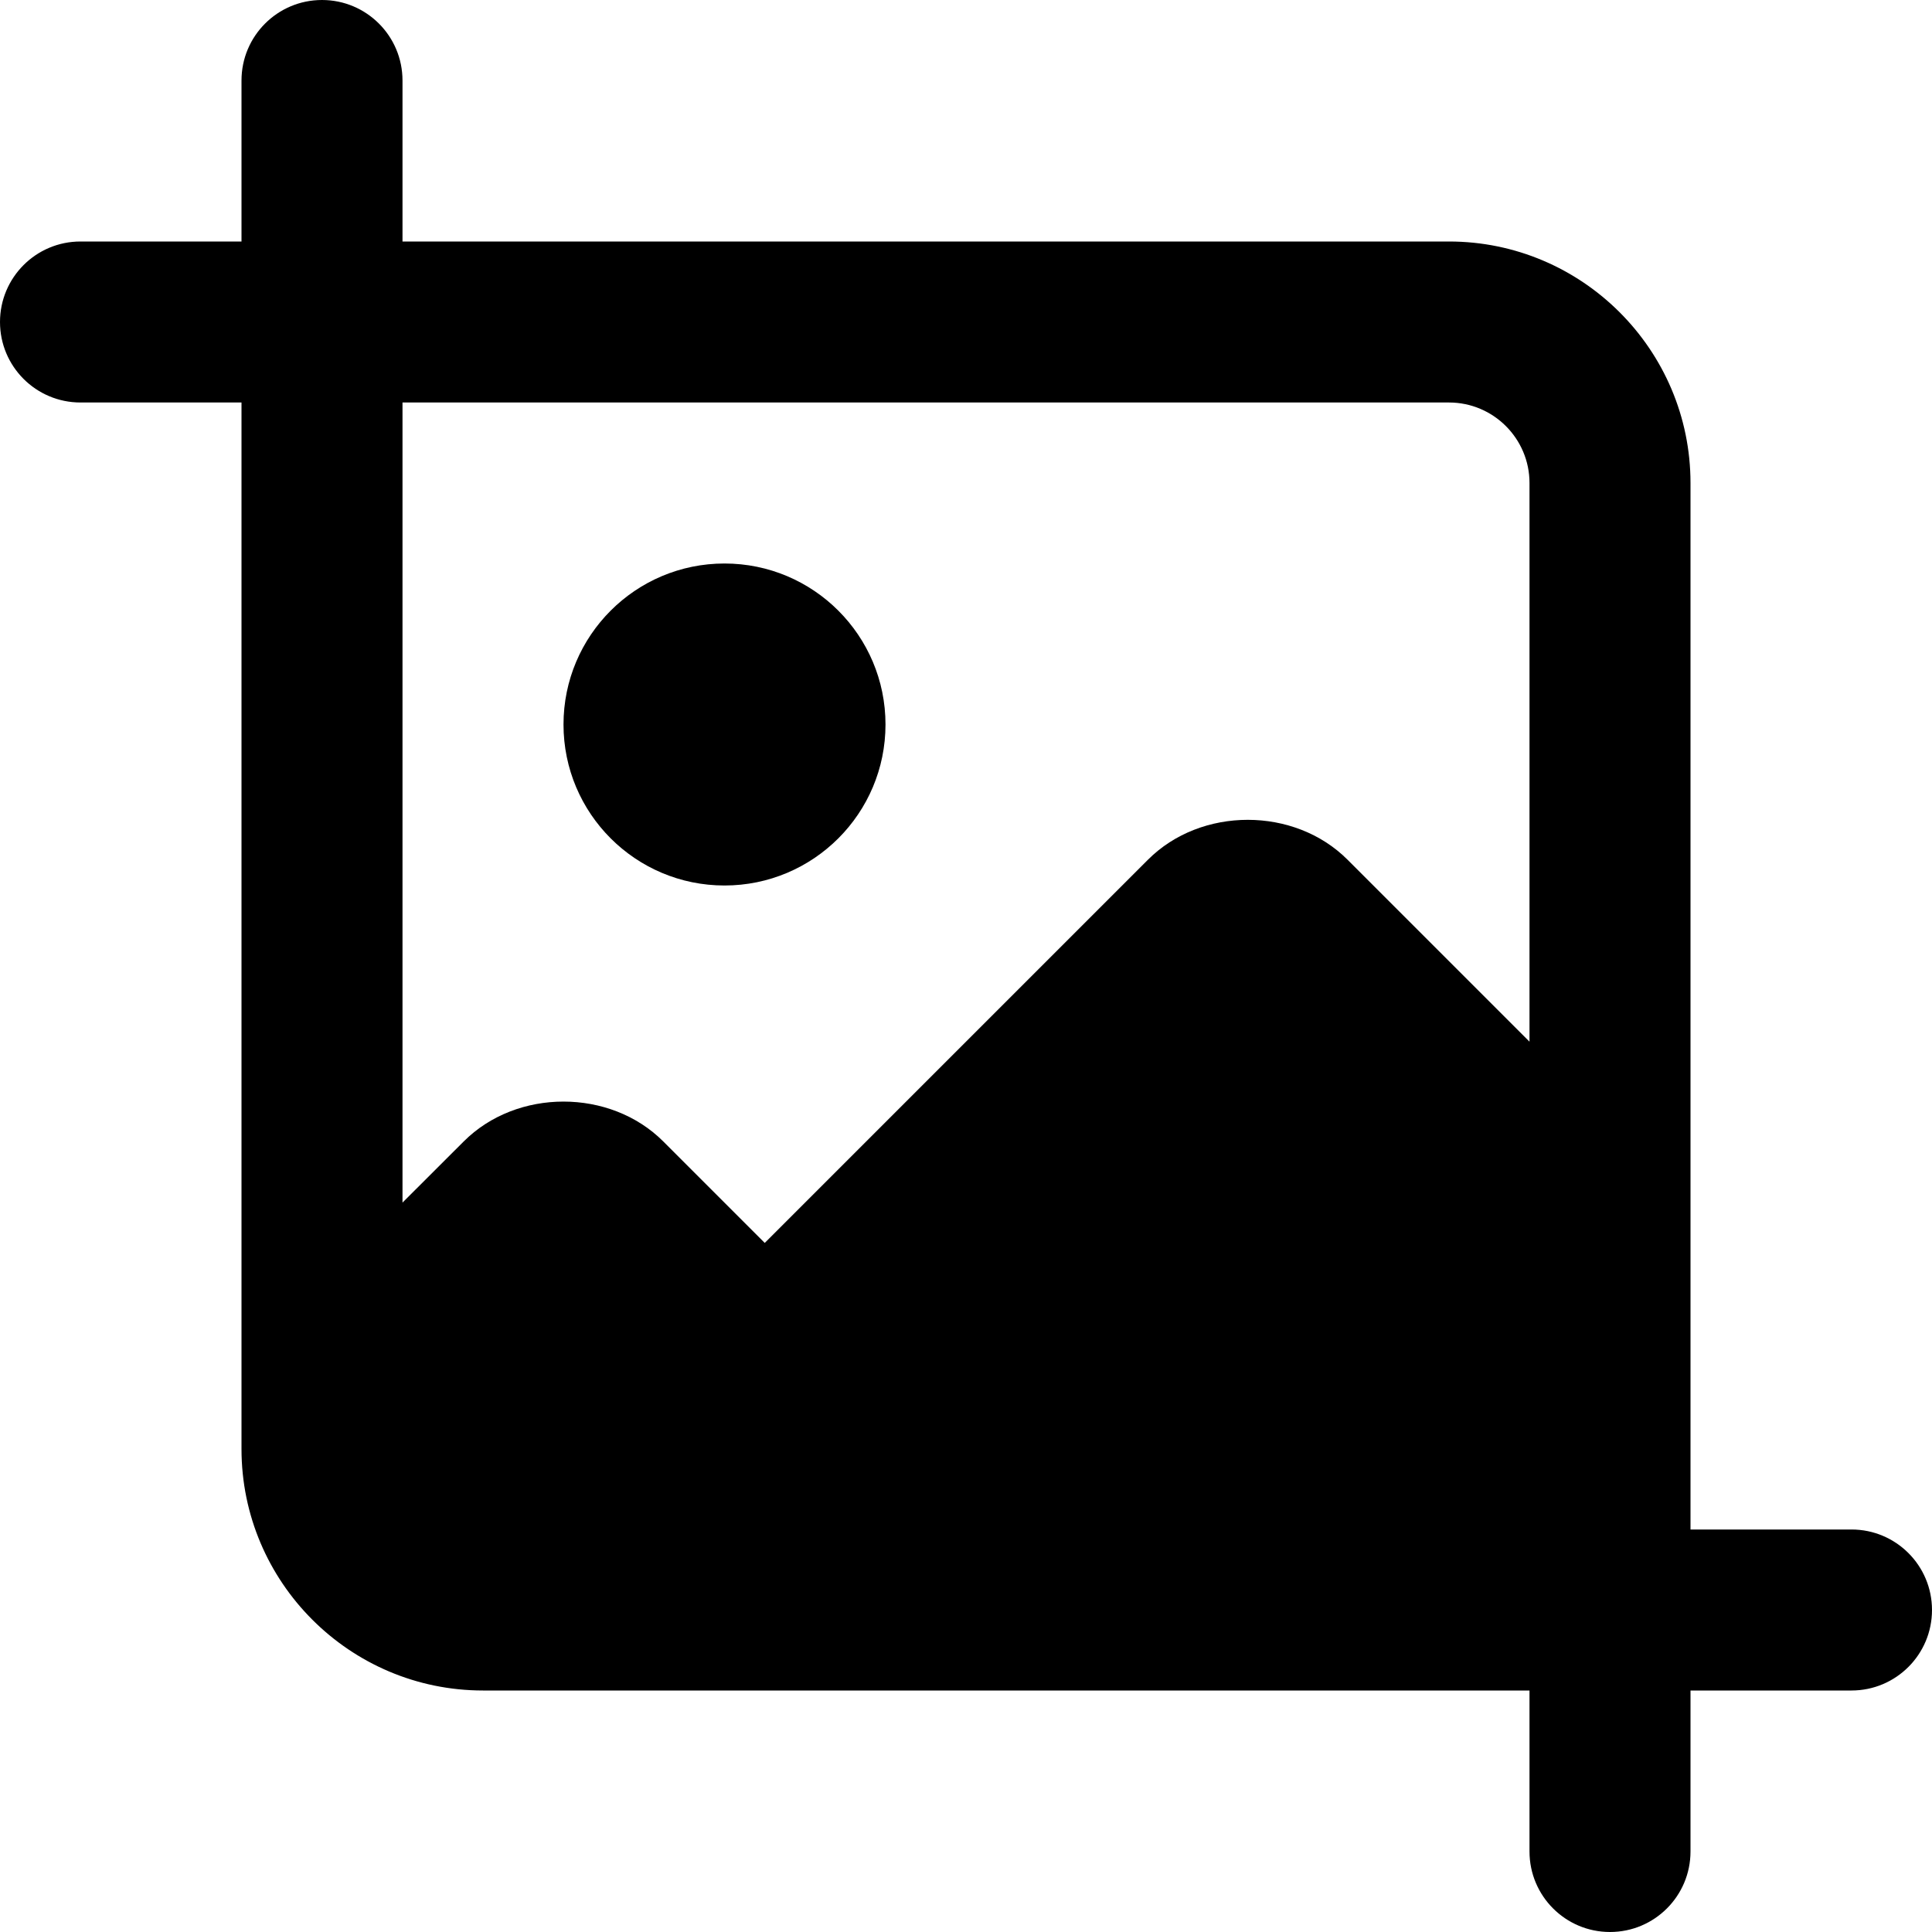
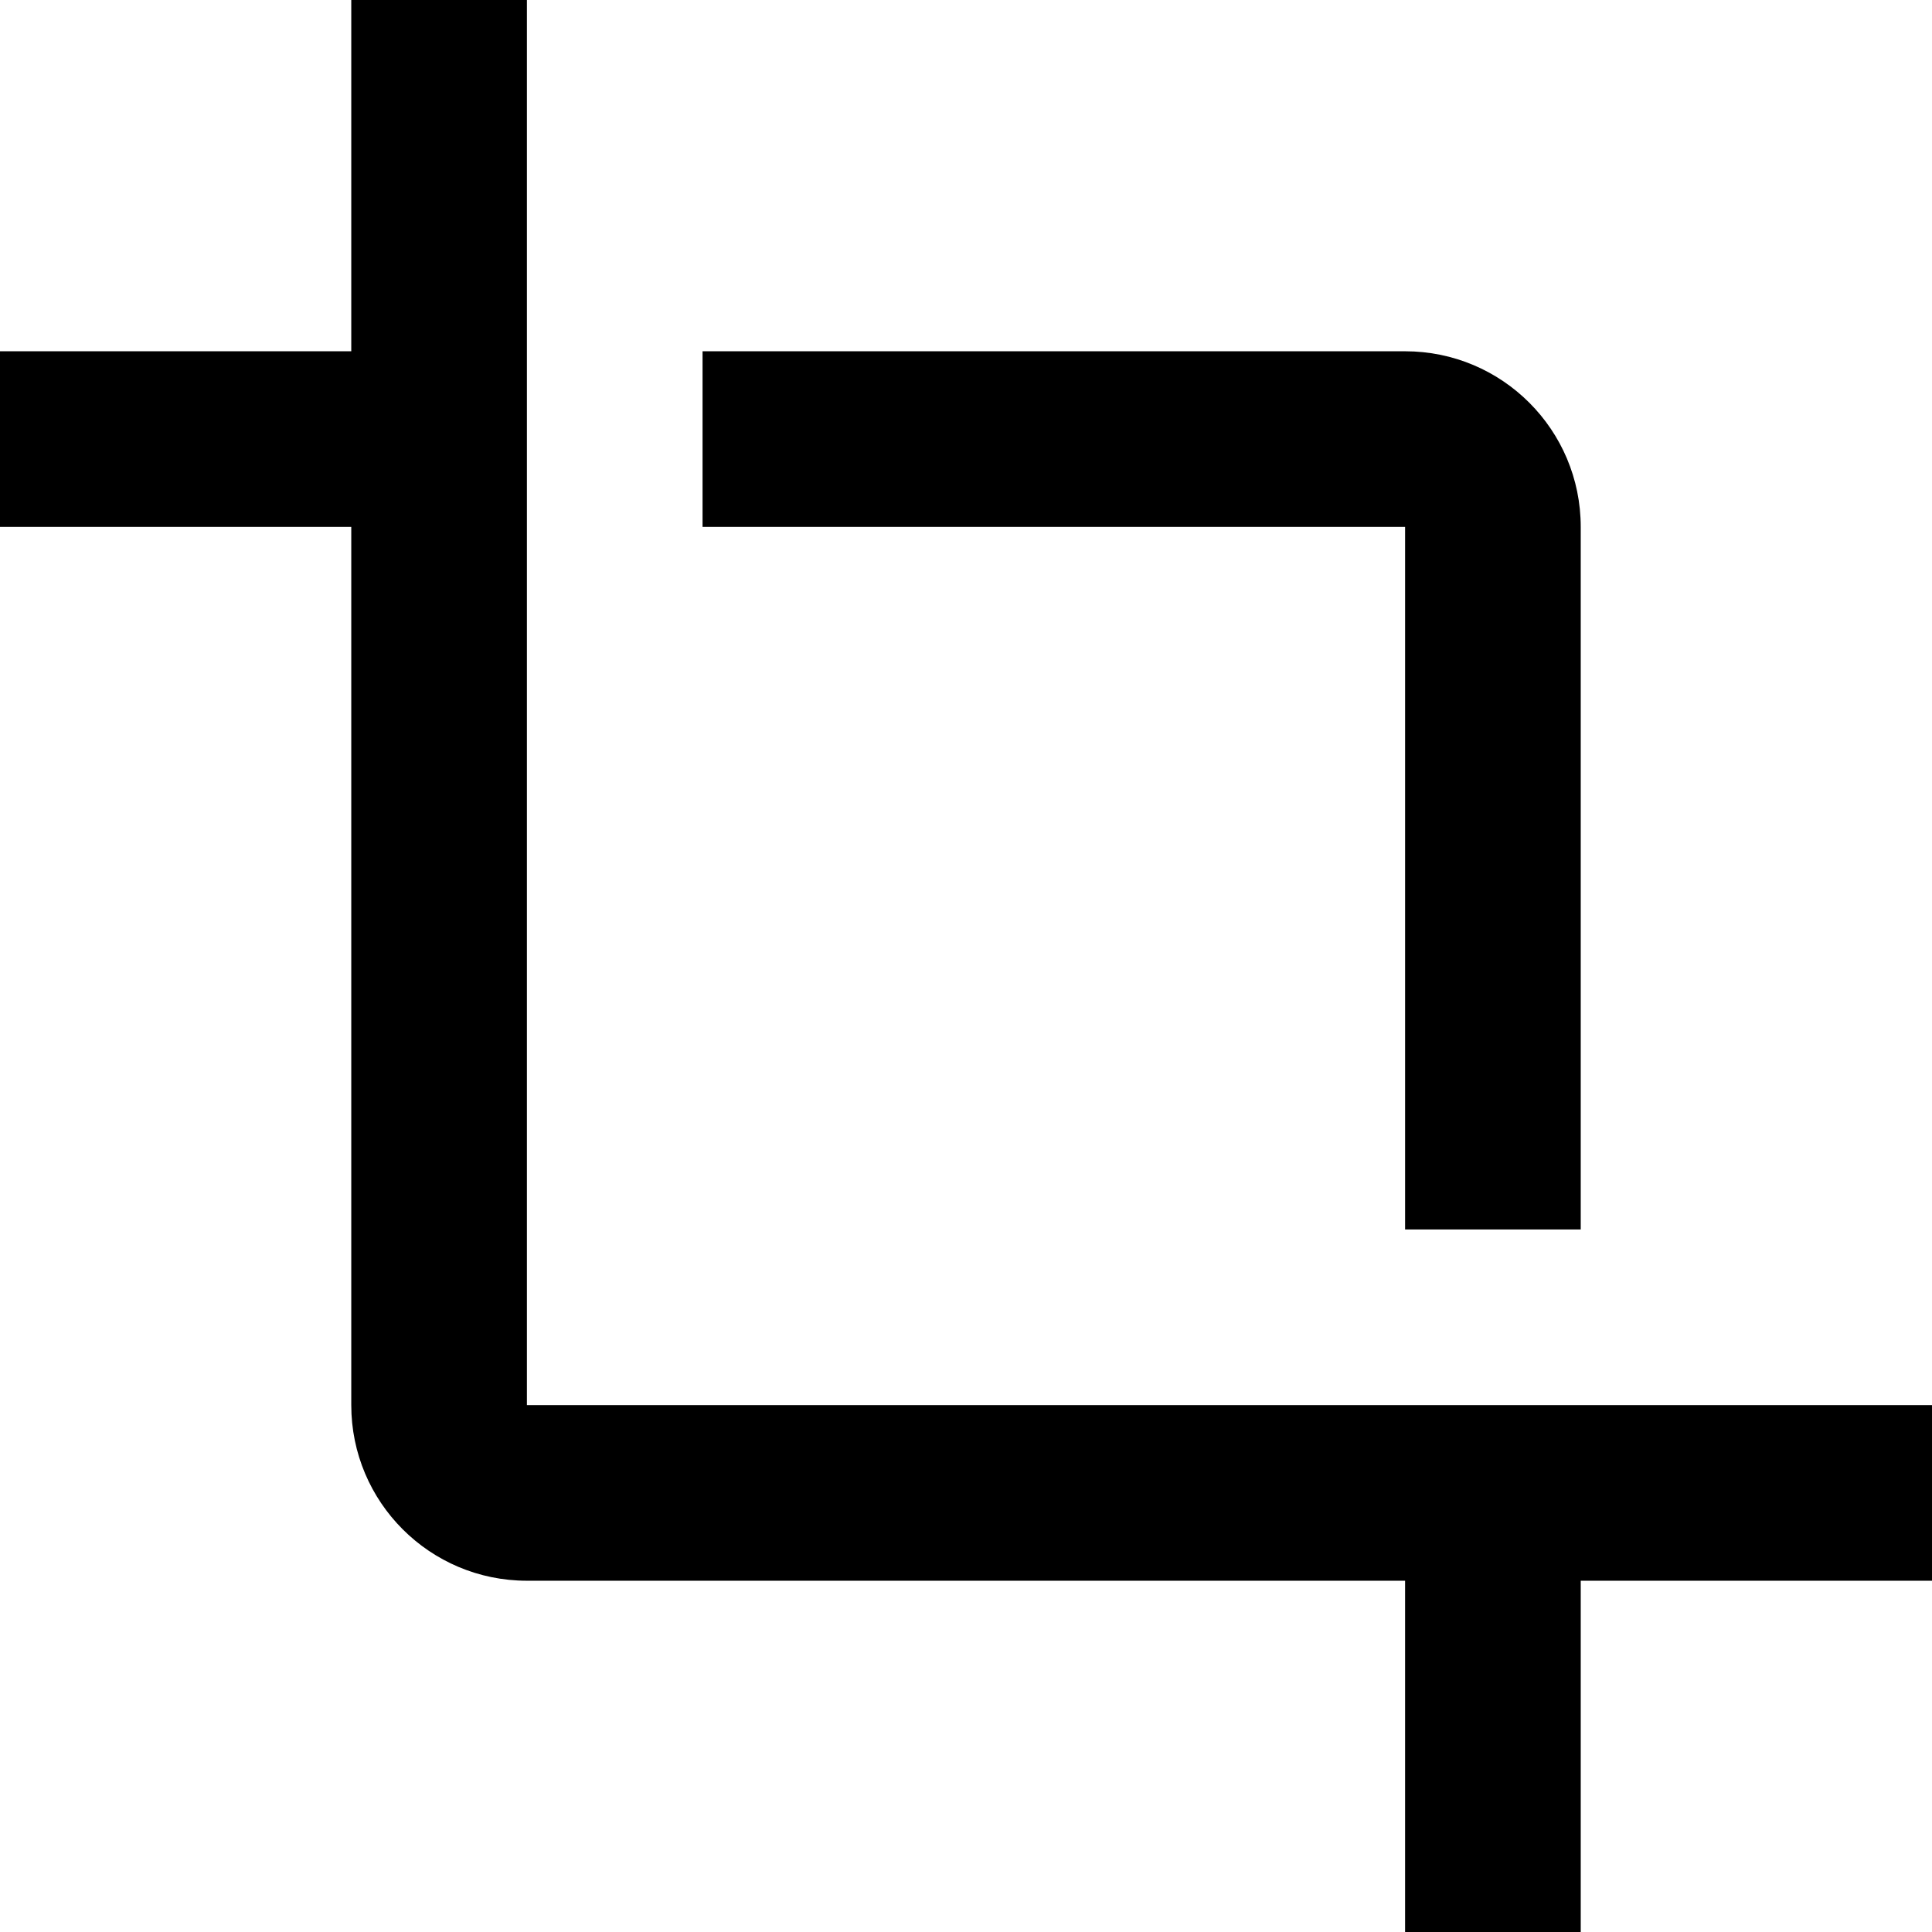
- <svg xmlns="http://www.w3.org/2000/svg" id="bold" enable-background="new 0 0 24 24" height="512" viewBox="0 0 24 24" width="512">
+ <svg xmlns="http://www.w3.org/2000/svg" version="1.1" id="Capa_1" x="0px" y="0px" viewBox="0 0 469.333 469.333" style="enable-background:new 0 0 469.333 469.333;" xml:space="preserve">
  <g>
-     <circle cx="9" cy="9" r="2" />
+     <g>
+       <g>
+         <path d="M341.333,298.667H384V128c0-23.573-19.093-42.667-42.667-42.667H170.667V128h170.667V298.667z" />
+         <path d="M128,341.333V0H85.333v85.333H0V128h85.333v213.333C85.333,364.907,104.427,384,128,384h213.333v85.333H384V384h85.333     v-42.667H128z" />
+       </g>
+     </g>
  </g>
-   <path d="m23 19h-2v-13c0-1.654-1.346-3-3-3h-13v-2c0-.552-.447-1-1-1s-1 .448-1 1v2h-2c-.553 0-1 .448-1 1s.447 1 1 1h2v13c0 1.654 1.346 3 3 3h13v2c0 .552.447 1 1 1s1-.448 1-1v-2h2c.553 0 1-.448 1-1s-.447-1-1-1zm-5-14c.552 0 1 .449 1 1v6.94l-2.26-2.26c-.66-.661-1.82-.661-2.48 0l-4.76 4.76-1.26-1.26c-.66-.661-1.82-.661-2.48 0l-.76.759v-9.939z" />
+   <g>
+ </g>
+   <g>
+ </g>
+   <g>
+ </g>
+   <g>
+ </g>
+   <g>
+ </g>
+   <g>
+ </g>
+   <g>
+ </g>
+   <g>
+ </g>
+   <g>
+ </g>
+   <g>
+ </g>
+   <g>
+ </g>
+   <g>
+ </g>
+   <g>
+ </g>
+   <g>
+ </g>
+   <g>
+ </g>
</svg>
